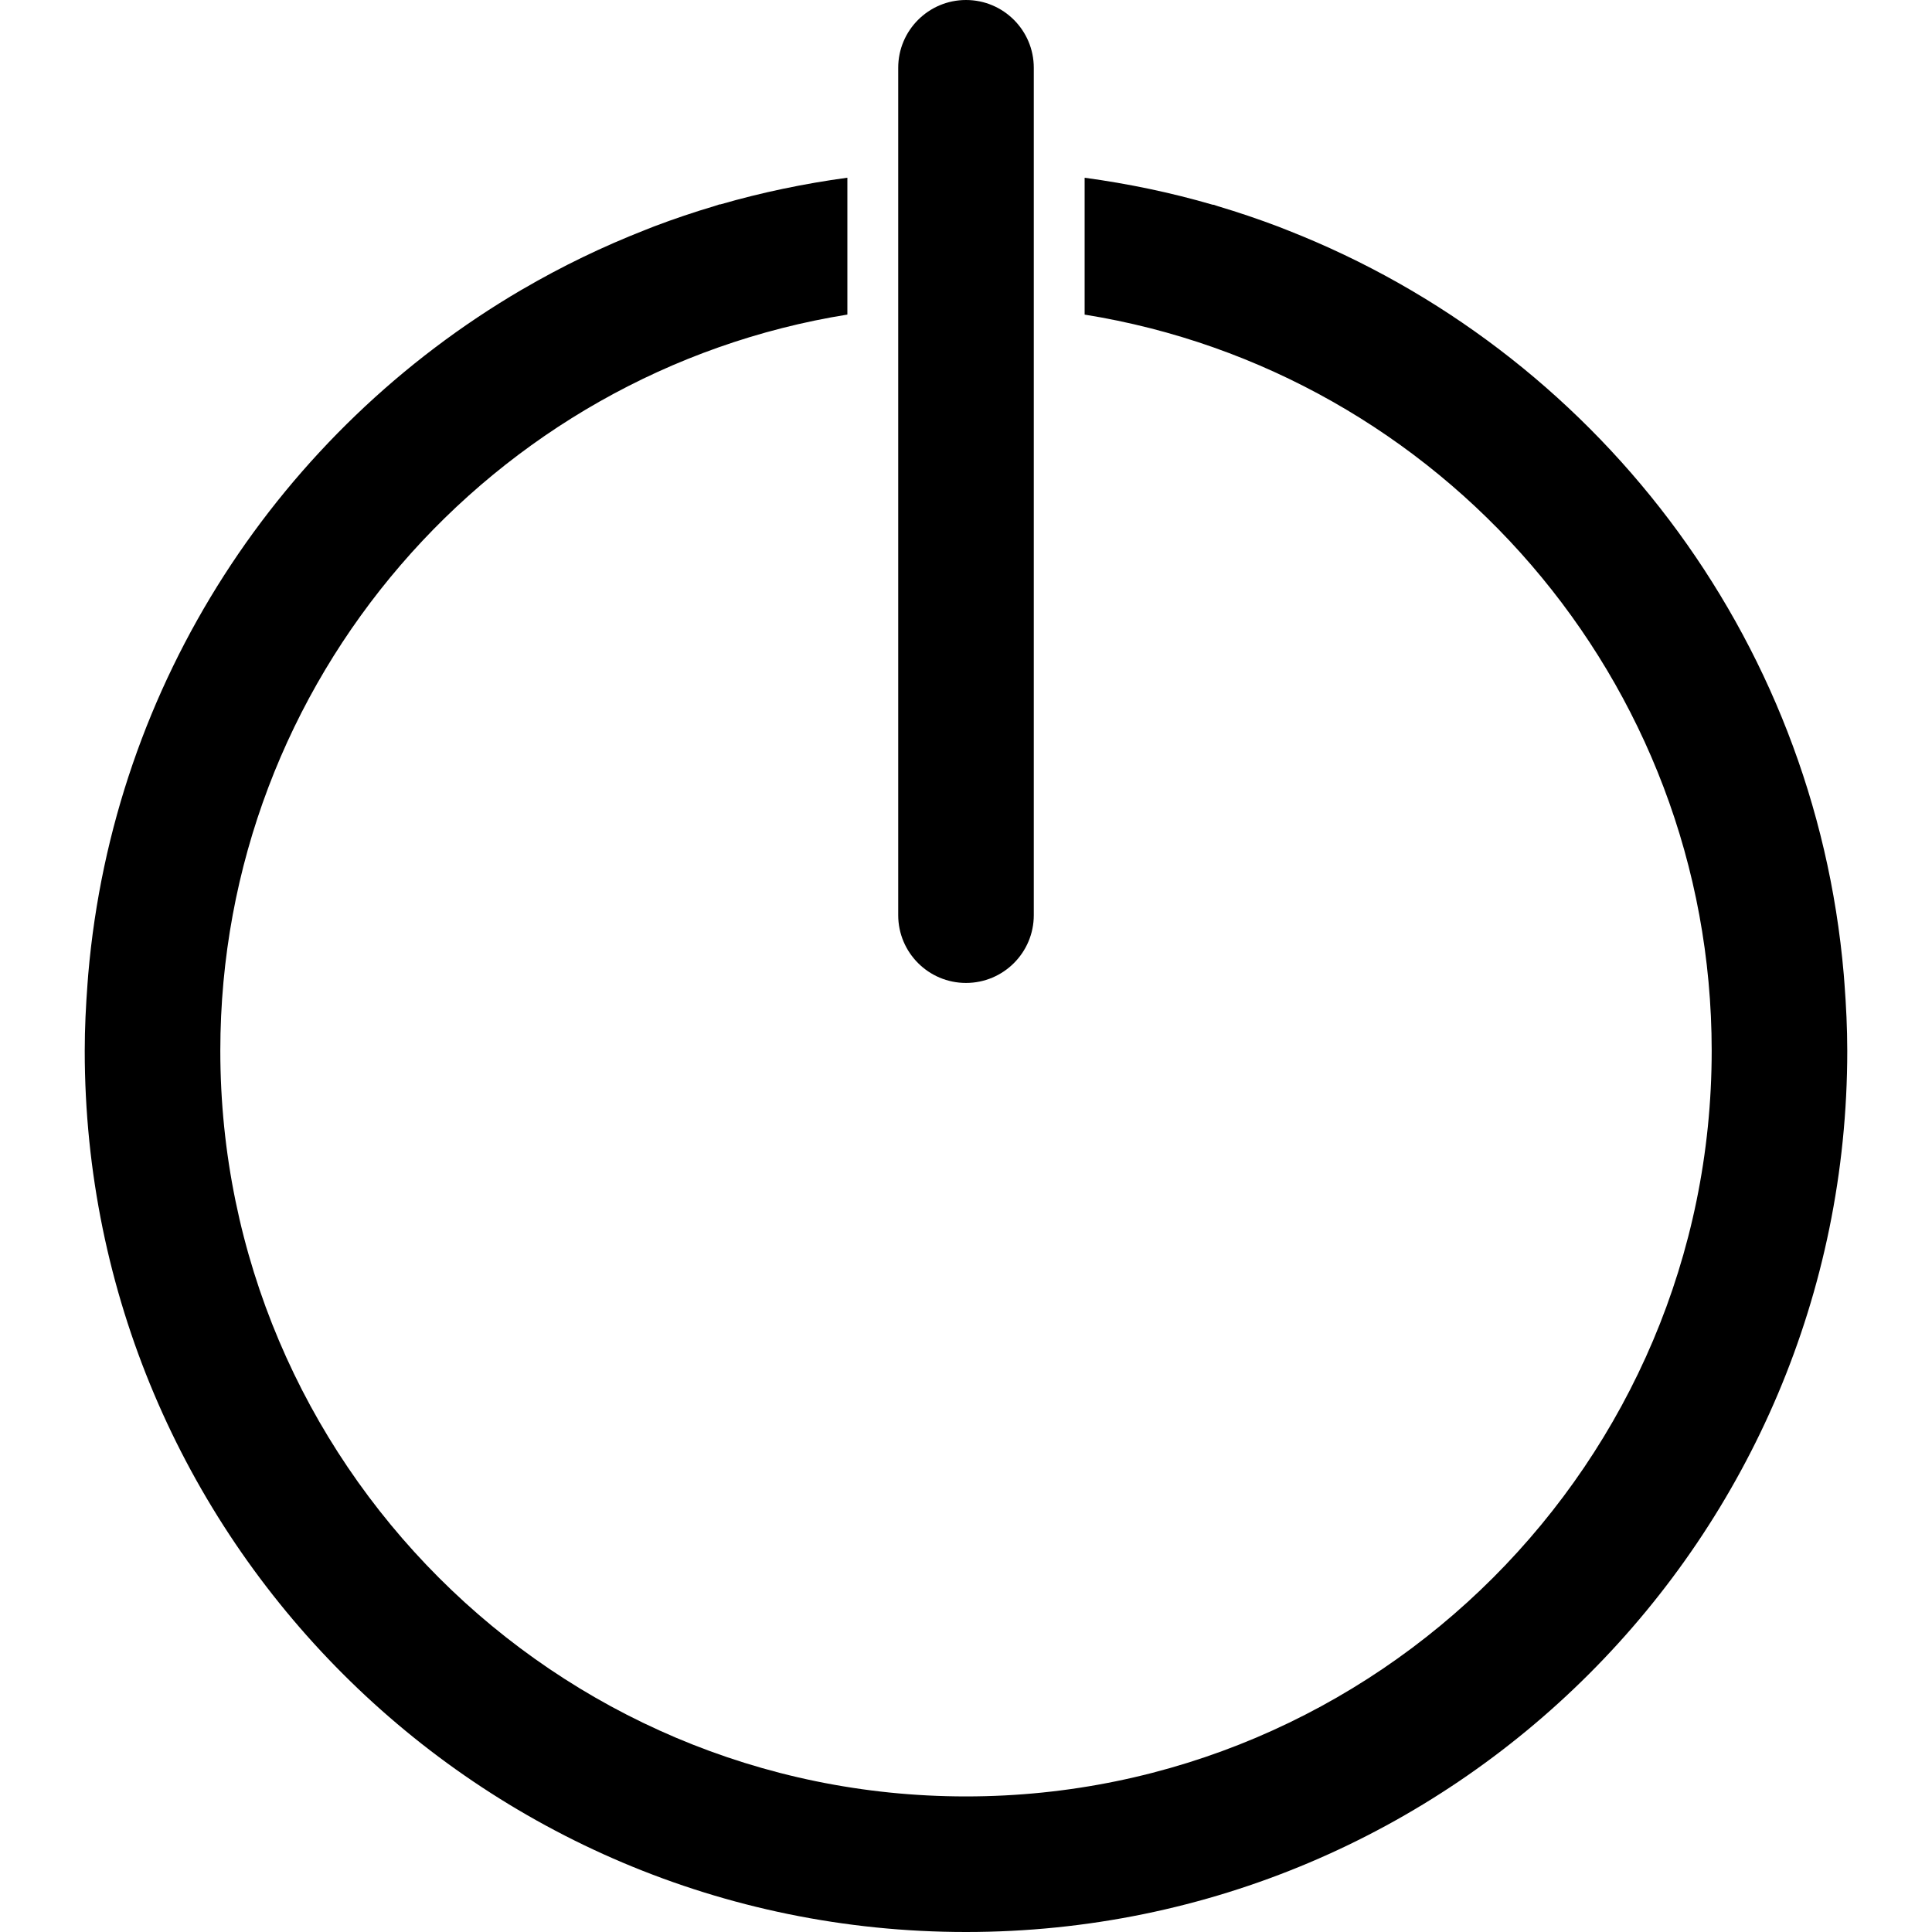
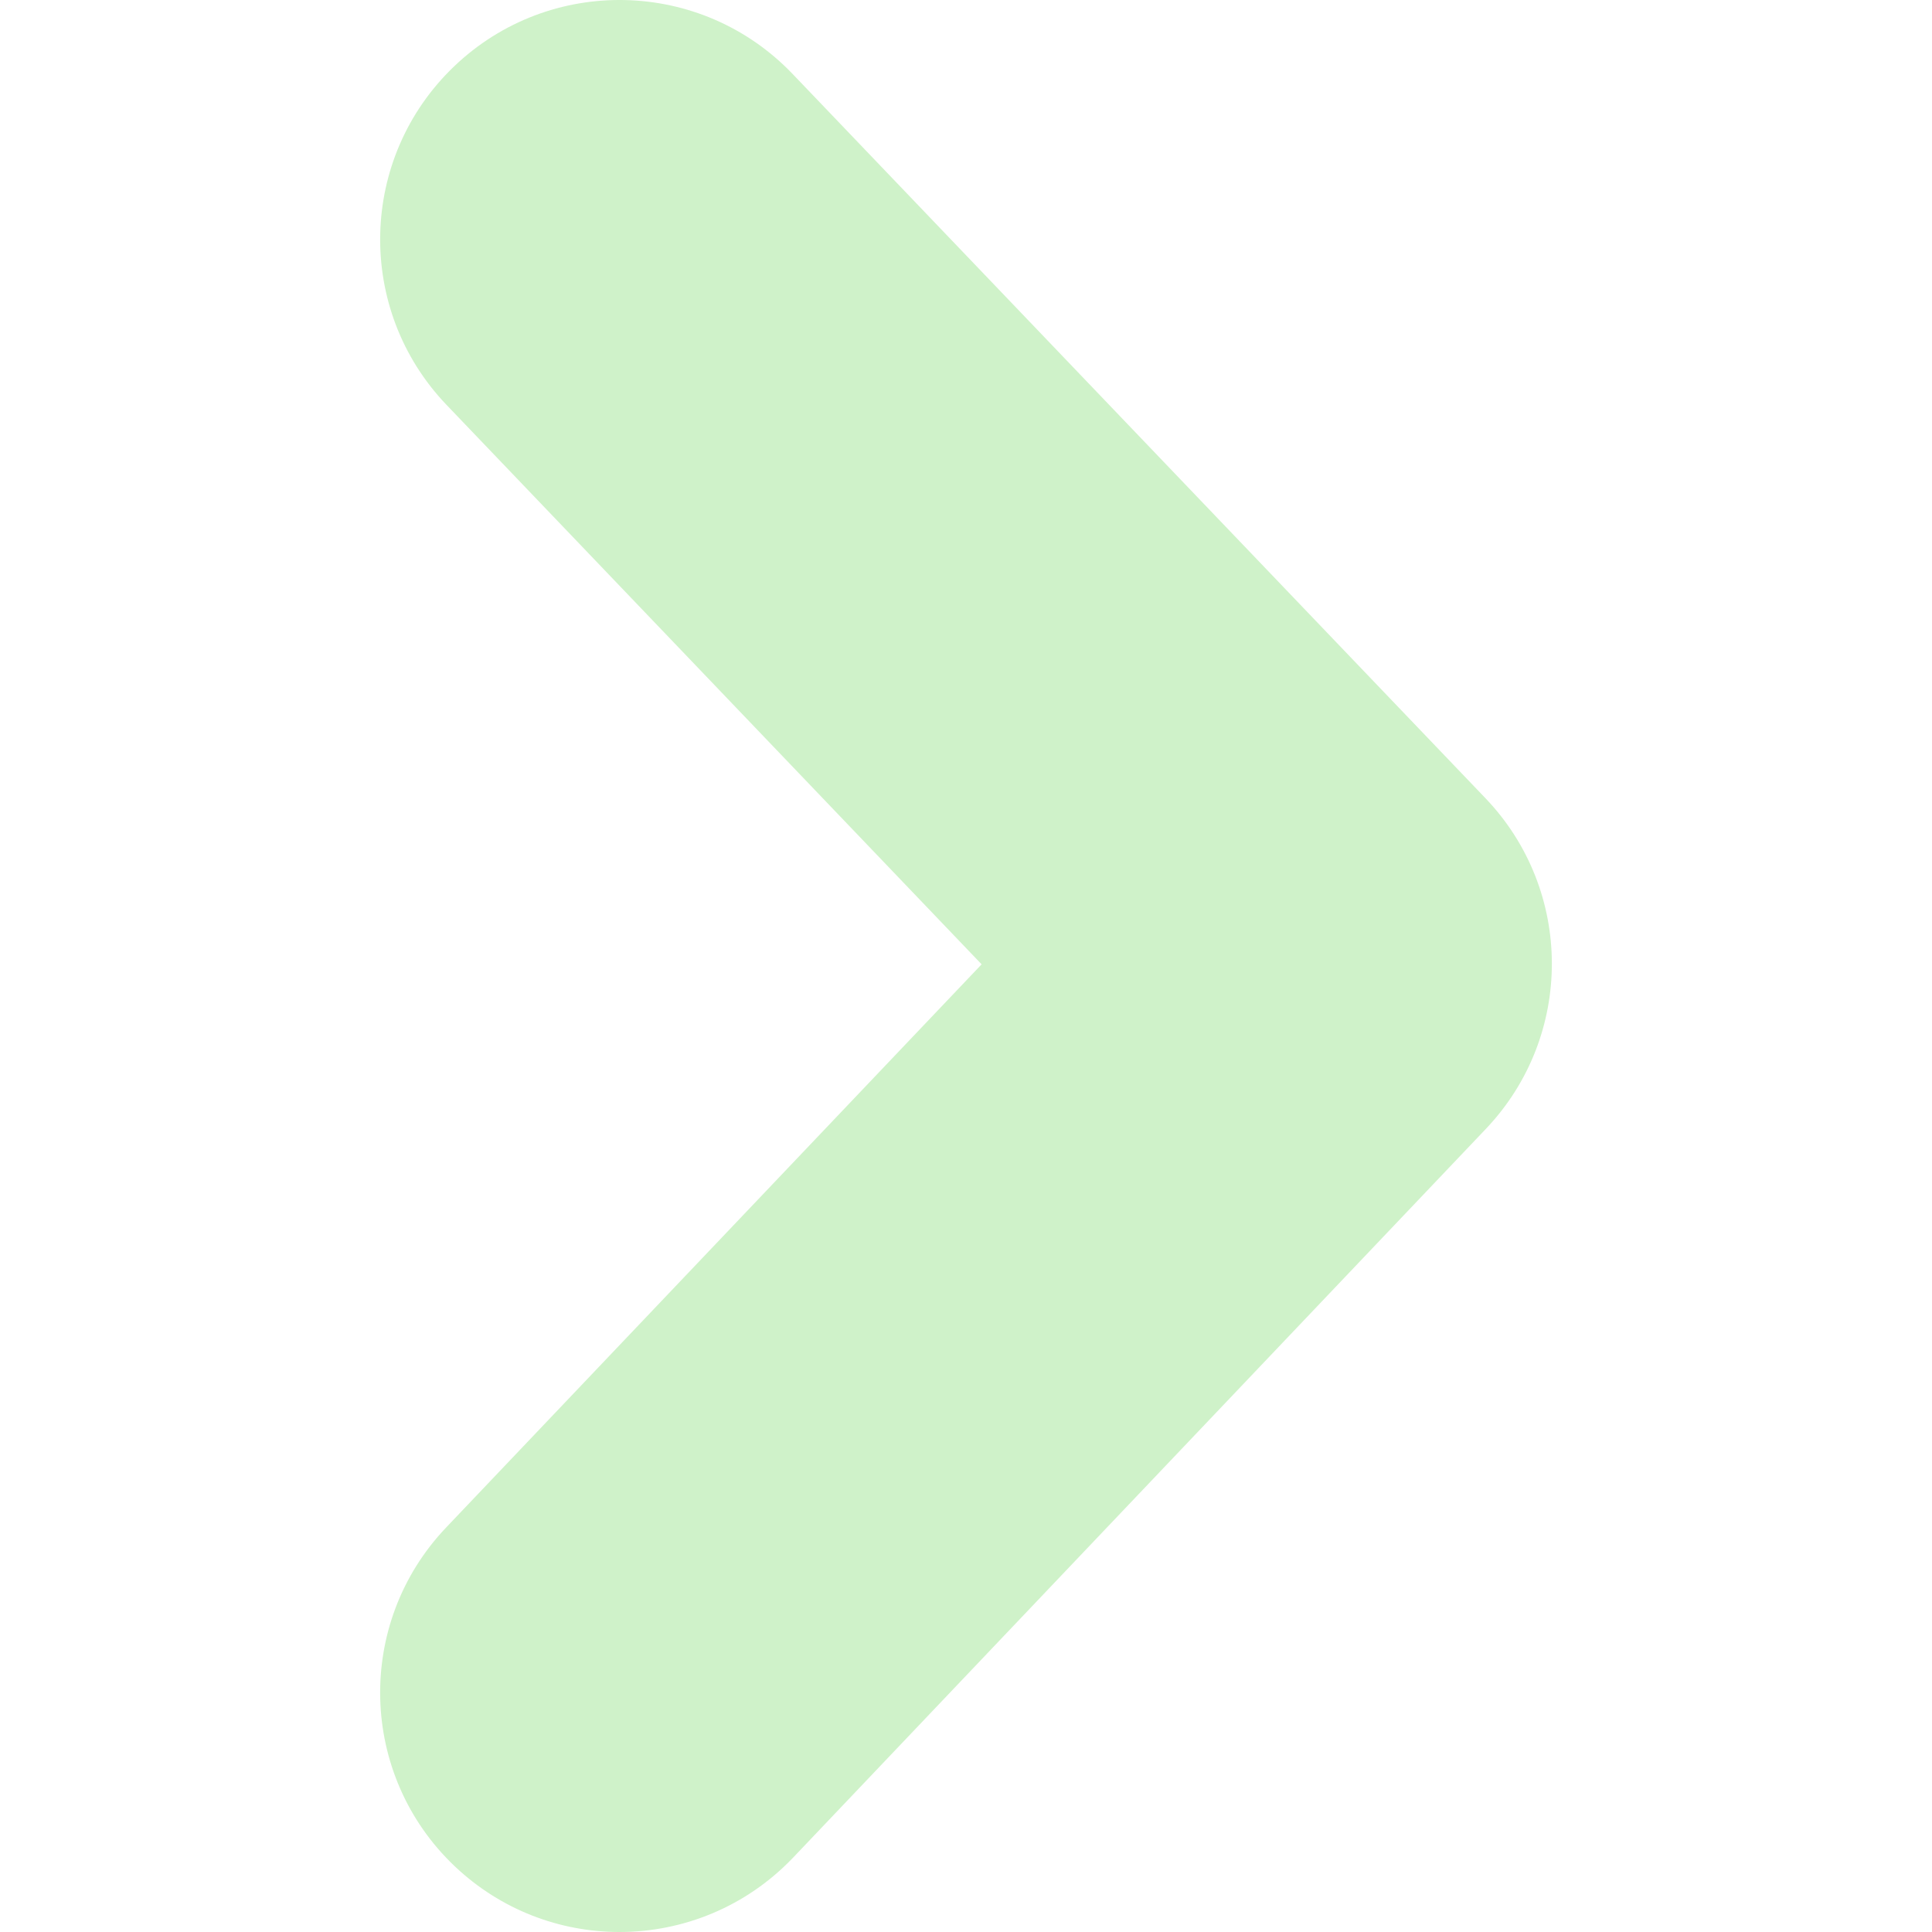
- <svg xmlns="http://www.w3.org/2000/svg" version="1.1" id="Capa_1" x="0px" y="0px" viewBox="0 0 57 57" style="enable-background:new 0 0 57 57;" xml:space="preserve">
+ <svg xmlns="http://www.w3.org/2000/svg" version="1.1" id="Capa_1" x="0px" y="0px" width="512px" height="512px" viewBox="0 0 46.02 46.02" style="enable-background:new 0 0 46.02 46.02;" xml:space="preserve" class="">
  <g>
-     <path d="M28.5,29c1.104,0,2-0.896,2-2V2c0-1.104-0.896-2-2-2s-2,0.896-2,2v25C26.5,28.104,27.396,29,28.5,29z" />
-     <path d="M54.418,29.025c-0.007-0.091-0.013-0.183-0.021-0.274c-0.86-10.027-7.407-18.423-16.403-21.955   c-0.092-0.036-0.182-0.073-0.274-0.108c-0.584-0.221-1.177-0.422-1.78-0.602c-0.044-0.013-0.086-0.031-0.13-0.044   c-0.012-0.003-0.024,0-0.036-0.003C34.551,5.683,33.29,5.419,32,5.244v4.038C42.473,10.963,50.5,20.06,50.5,31   c0,12.131-9.869,22-22,22s-22-9.869-22-22c0-10.94,8.027-20.037,18.5-21.719V5.243c-1.278,0.174-2.529,0.435-3.742,0.786   c-0.012,0.003-0.025,0-0.037,0.003c-0.047,0.014-0.091,0.032-0.137,0.046c-0.604,0.179-1.198,0.379-1.783,0.601   c-0.09,0.034-0.178,0.071-0.268,0.106c-1.255,0.491-2.463,1.076-3.614,1.748c-0.01,0.006-0.02,0.011-0.031,0.017   C8.292,12.705,3.344,20.123,2.603,28.748c-0.008,0.091-0.014,0.183-0.021,0.275C2.533,29.676,2.5,30.334,2.5,31   c0,14.359,11.641,26,26,26s26-11.641,26-26C54.5,30.335,54.467,29.677,54.418,29.025z" />
+     <g>
+       <g>
+         <path d="M14.757,46.02c-1.412,0-2.825-0.521-3.929-1.569c-2.282-2.17-2.373-5.78-0.204-8.063l12.758-13.418L10.637,9.645    C8.46,7.37,8.54,3.76,10.816,1.582c2.277-2.178,5.886-2.097,8.063,0.179l16.505,17.253c2.104,2.2,2.108,5.665,0.013,7.872    L18.893,44.247C17.77,45.424,16.267,46.02,14.757,46.02z" data-original="#000000" class="active-path" data-old_color="##CFF2C" fill="#CFF2C9" />
+       </g>
+     </g>
  </g>
-   <g>
- </g>
-   <g>
- </g>
-   <g>
- </g>
-   <g>
- </g>
-   <g>
- </g>
-   <g>
- </g>
-   <g>
- </g>
-   <g>
- </g>
-   <g>
- </g>
-   <g>
- </g>
-   <g>
- </g>
-   <g>
- </g>
-   <g>
- </g>
-   <g>
- </g>
-   <g>
- </g>
</svg>
